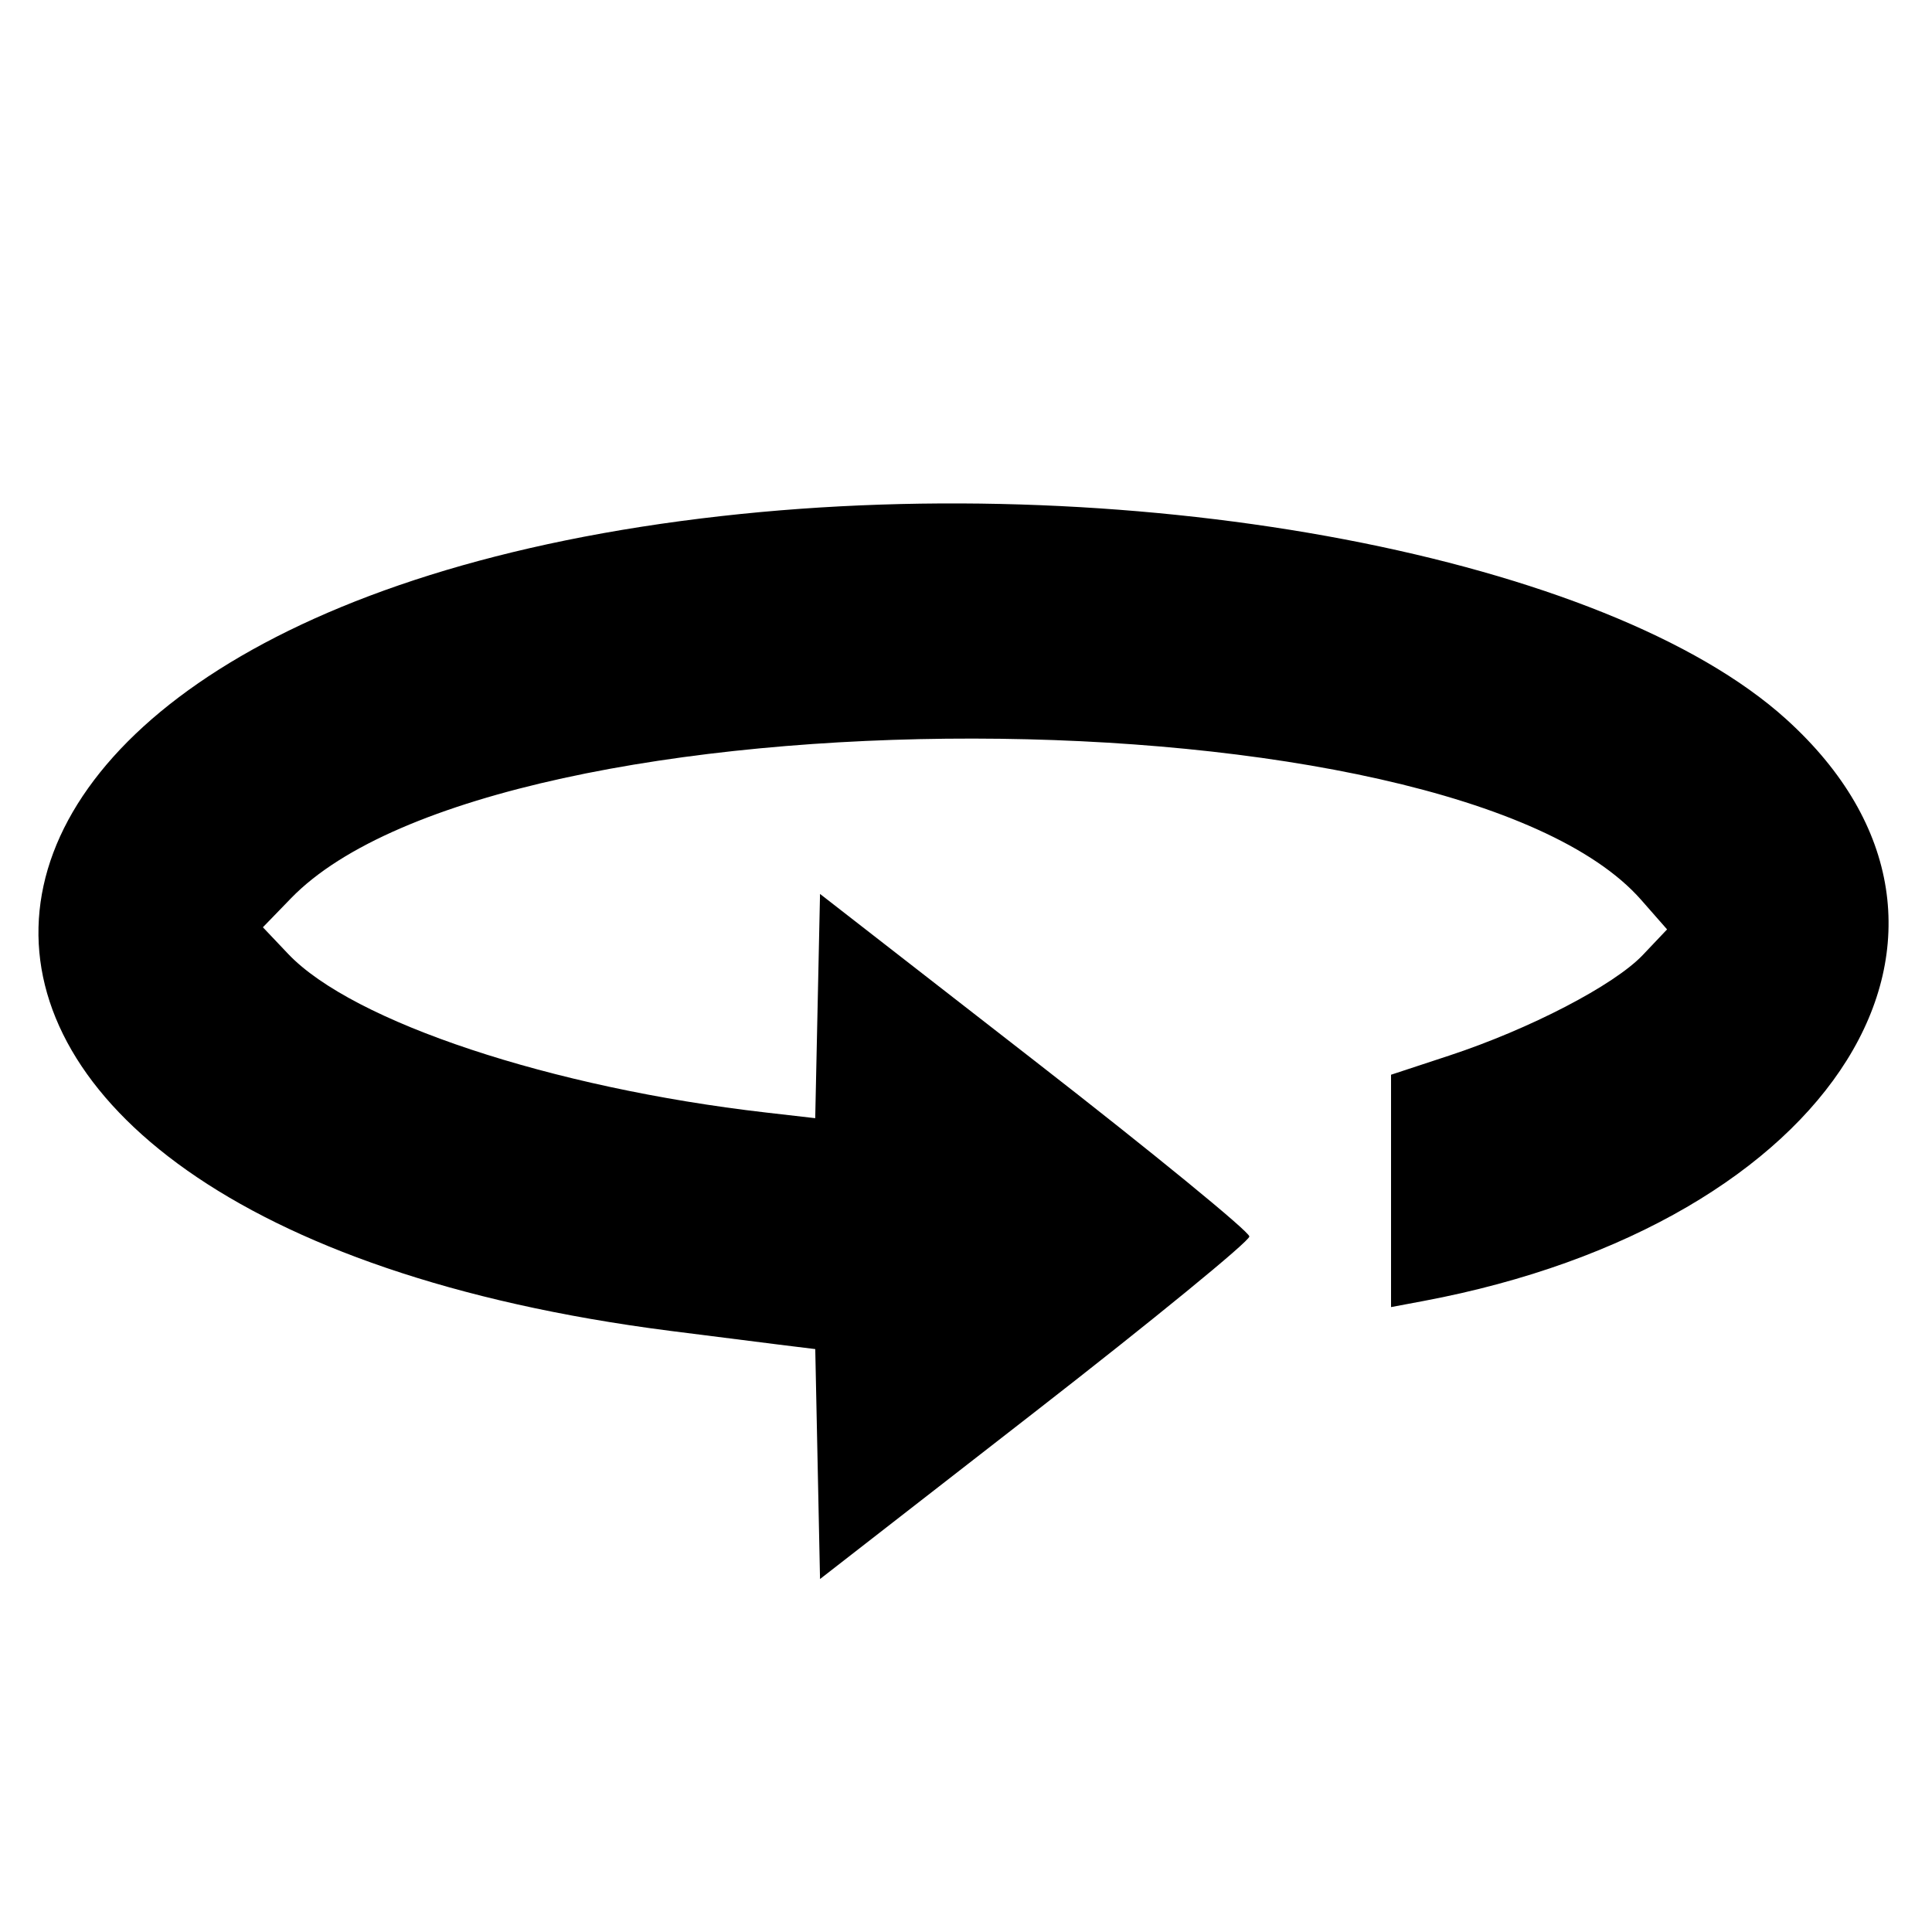
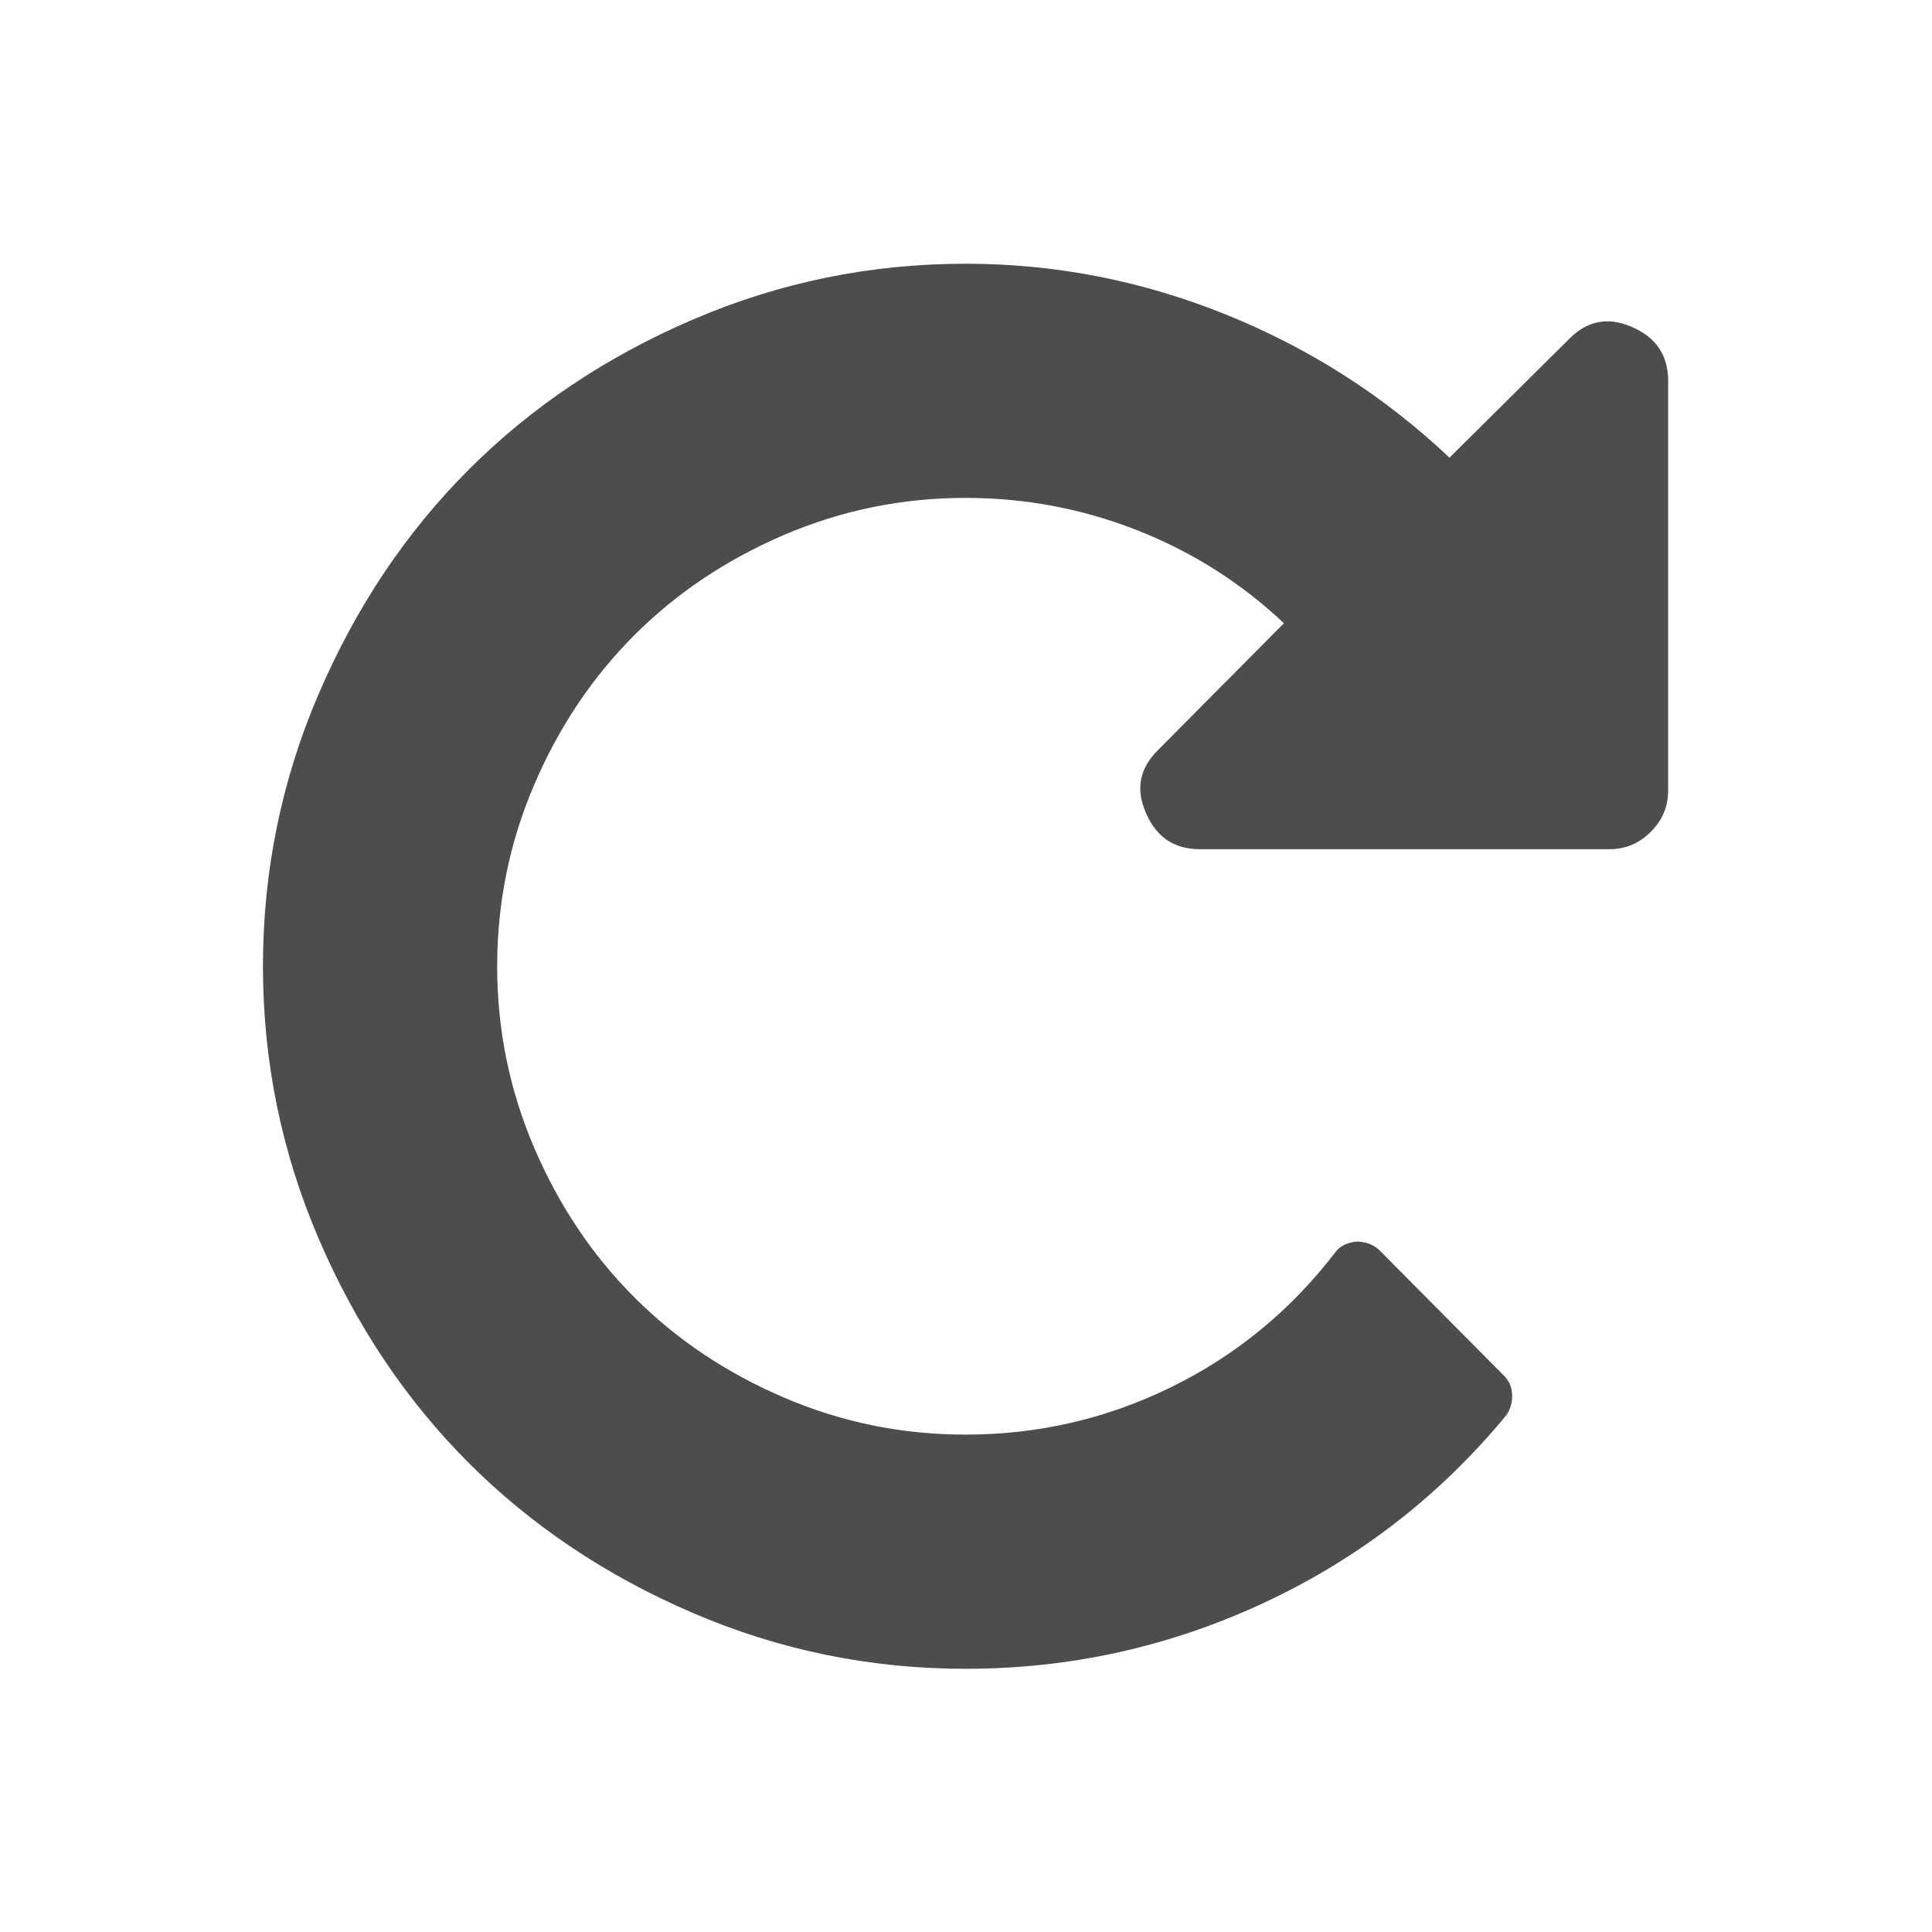
- <svg xmlns="http://www.w3.org/2000/svg" id="svg" width="400" height="400" viewBox="0, 0, 400,400">
-   <g id="svgg">
-     <path id="path0" d="M149.333 106.849 C -33.313 127.384,-41.223 252.474,138.667 275.531 C 146.978 276.596,157.155 277.883,161.284 278.391 L 168.790 279.314 169.284 303.117 L 169.778 326.920 214.222 292.359 C 238.667 273.351,258.667 256.989,258.667 256.000 C 258.667 255.011,238.667 238.649,214.222 219.641 L 169.778 185.080 169.280 208.294 L 168.783 231.508 158.614 230.340 C 114.170 225.237,73.024 211.579,59.659 197.495 L 54.430 191.983 60.245 185.983 C 103.148 141.719,300.841 141.956,339.792 186.318 L 345.150 192.421 340.131 197.714 C 334.182 203.985,316.718 213.058,300.000 218.562 L 288.000 222.512 288.000 246.565 L 288.000 270.618 294.624 269.375 C 380.118 253.336,418.057 192.558,369.823 148.909 C 332.872 115.470,236.377 97.063,149.333 106.849 " stroke="none" fill="#000000" fill-rule="evenodd" />
-   </g>
+ <svg xmlns="http://www.w3.org/2000/svg" viewBox="0 0 22 22">
+   <defs>
+     <clipPath>
+       <path d="m0 706.47h1490.93v-706.47h-1490.93v706.47" />
+     </clipPath>
+     <clipPath>
+       <path d="m22.2 686.12h1447.73v-667.19h-1447.73v667.19" />
+     </clipPath>
+     <clipPath>
+       <path fill="#f2f2f2" d="m7 1023.36h1v1h-1z" />
+     </clipPath>
+     <clipPath>
+       <path fill="#00f" fill-opacity=".514" d="m-7 1024.36h34v34h-34z" />
+     </clipPath>
+     <clipPath>
+       <path fill="#aade87" fill-opacity=".472" d="m-6 1028.36h32v32h-32z" />
+     </clipPath>
+   </defs>
+   <path d="m120.6 38.723c-3.312-7.713-7.766-14.367-13.36-19.961-5.595-5.594-12.248-10.05-19.962-13.361-7.713-3.314-15.805-4.97-24.278-4.97-7.984 0-15.71 1.506-23.18 4.521-7.468 3.01-14.11 7.265-19.92 12.751l-10.593-10.511c-1.63-1.684-3.503-2.064-5.622-1.141-2.173.924-3.259 2.527-3.259 4.808v36.5c0 1.412.516 2.634 1.548 3.666 1.033 1.032 2.255 1.548 3.667 1.548h36.5c2.282 0 3.884-1.086 4.807-3.259.923-2.118.543-3.992-1.141-5.622l-11.162-11.243c3.803-3.585 8.148-6.341 13.04-8.27 4.889-1.928 9.994-2.893 15.317-2.893 5.649 0 11.04 1.101 16.17 3.3 5.133 2.2 9.572 5.174 13.32 8.922 3.748 3.747 6.722 8.187 8.922 13.32 2.199 5.133 3.299 10.523 3.299 16.17 0 5.65-1.1 11.04-3.299 16.17-2.2 5.133-5.174 9.573-8.922 13.321-3.748 3.748-8.188 6.722-13.32 8.921-5.133 2.2-10.525 3.3-16.17 3.3-6.464 0-12.574-1.412-18.332-4.236-5.757-2.824-10.618-6.816-14.583-11.977-.38-.543-1-.87-1.874-.979-.815 0-1.494.244-2.037.733l-11.162 11.244c-.434.436-.665.991-.692 1.67-.027.68.15 1.29.53 1.833 5.921 7.17 13.09 12.724 21.509 16.661 8.419 3.937 17.3 5.907 26.642 5.907 8.473 0 16.566-1.657 24.279-4.97 7.713-3.313 14.365-7.768 19.961-13.361 5.594-5.596 10.05-12.248 13.361-19.961 3.313-7.713 4.969-15.807 4.969-24.279 0-8.474-1.657-16.564-4.97-24.277" transform="matrix(-.12786 0 0 .12786 19.05 2.948)" fill="#4d4d4d" />
</svg>
